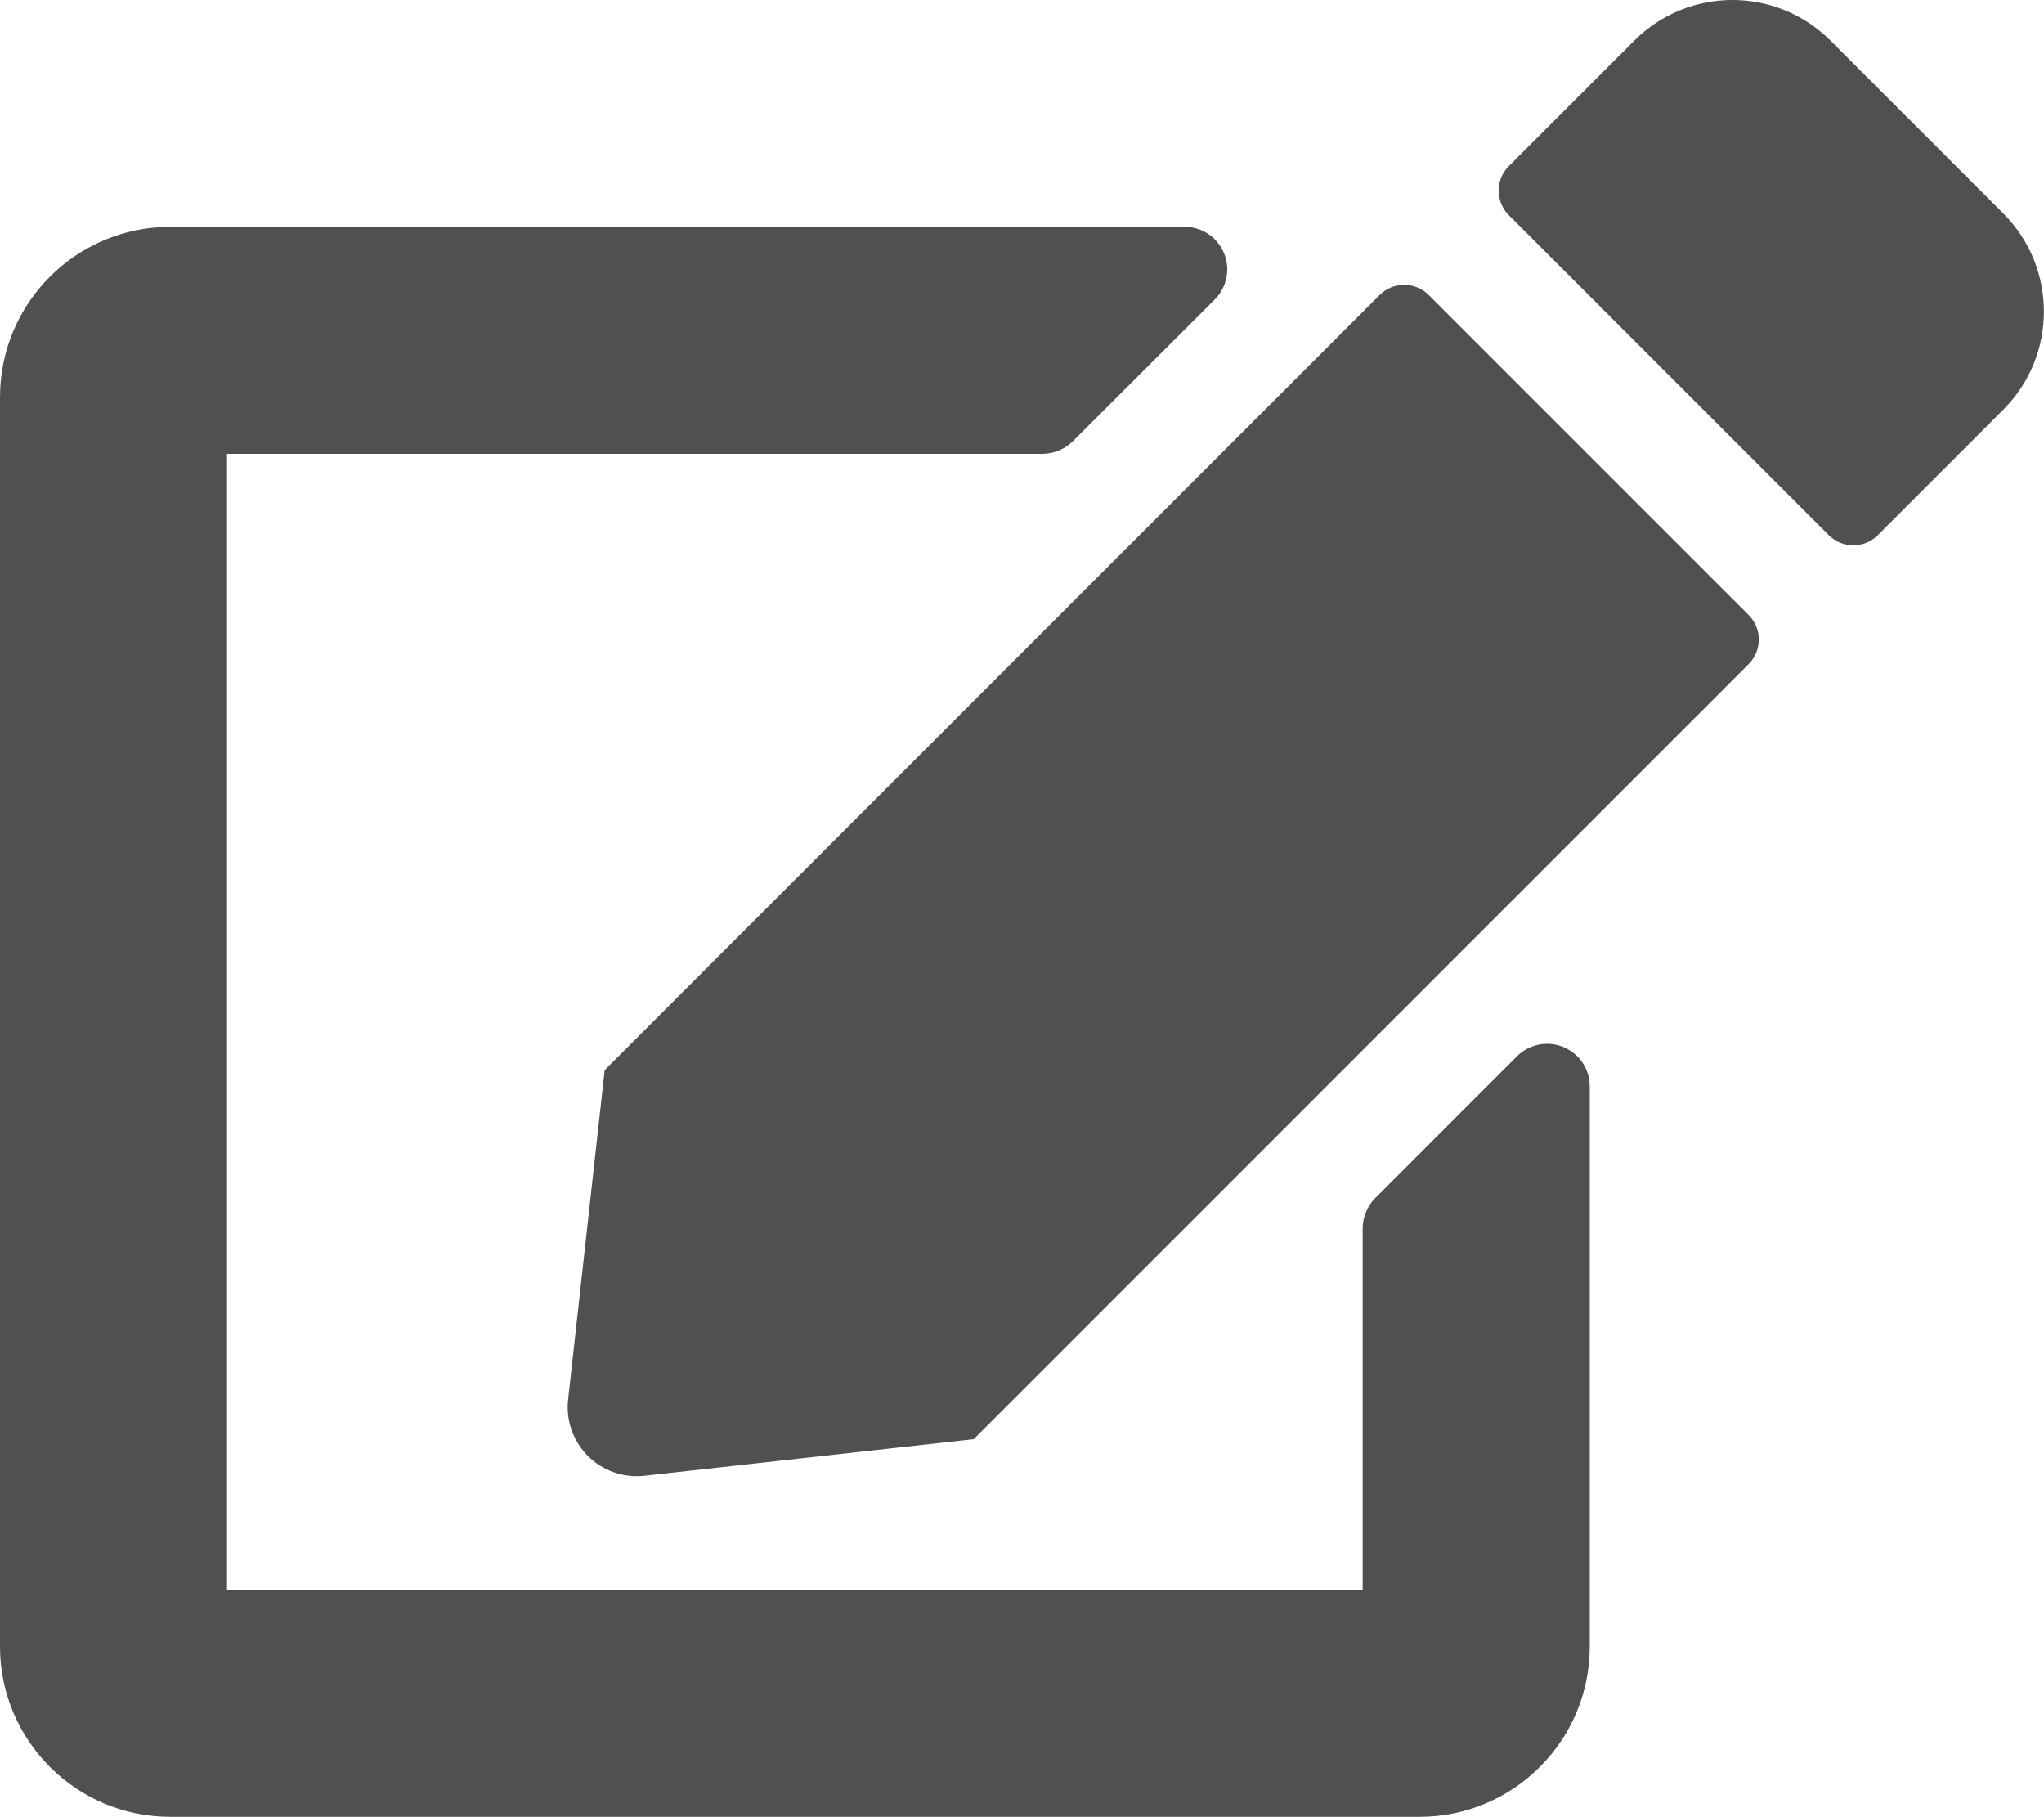
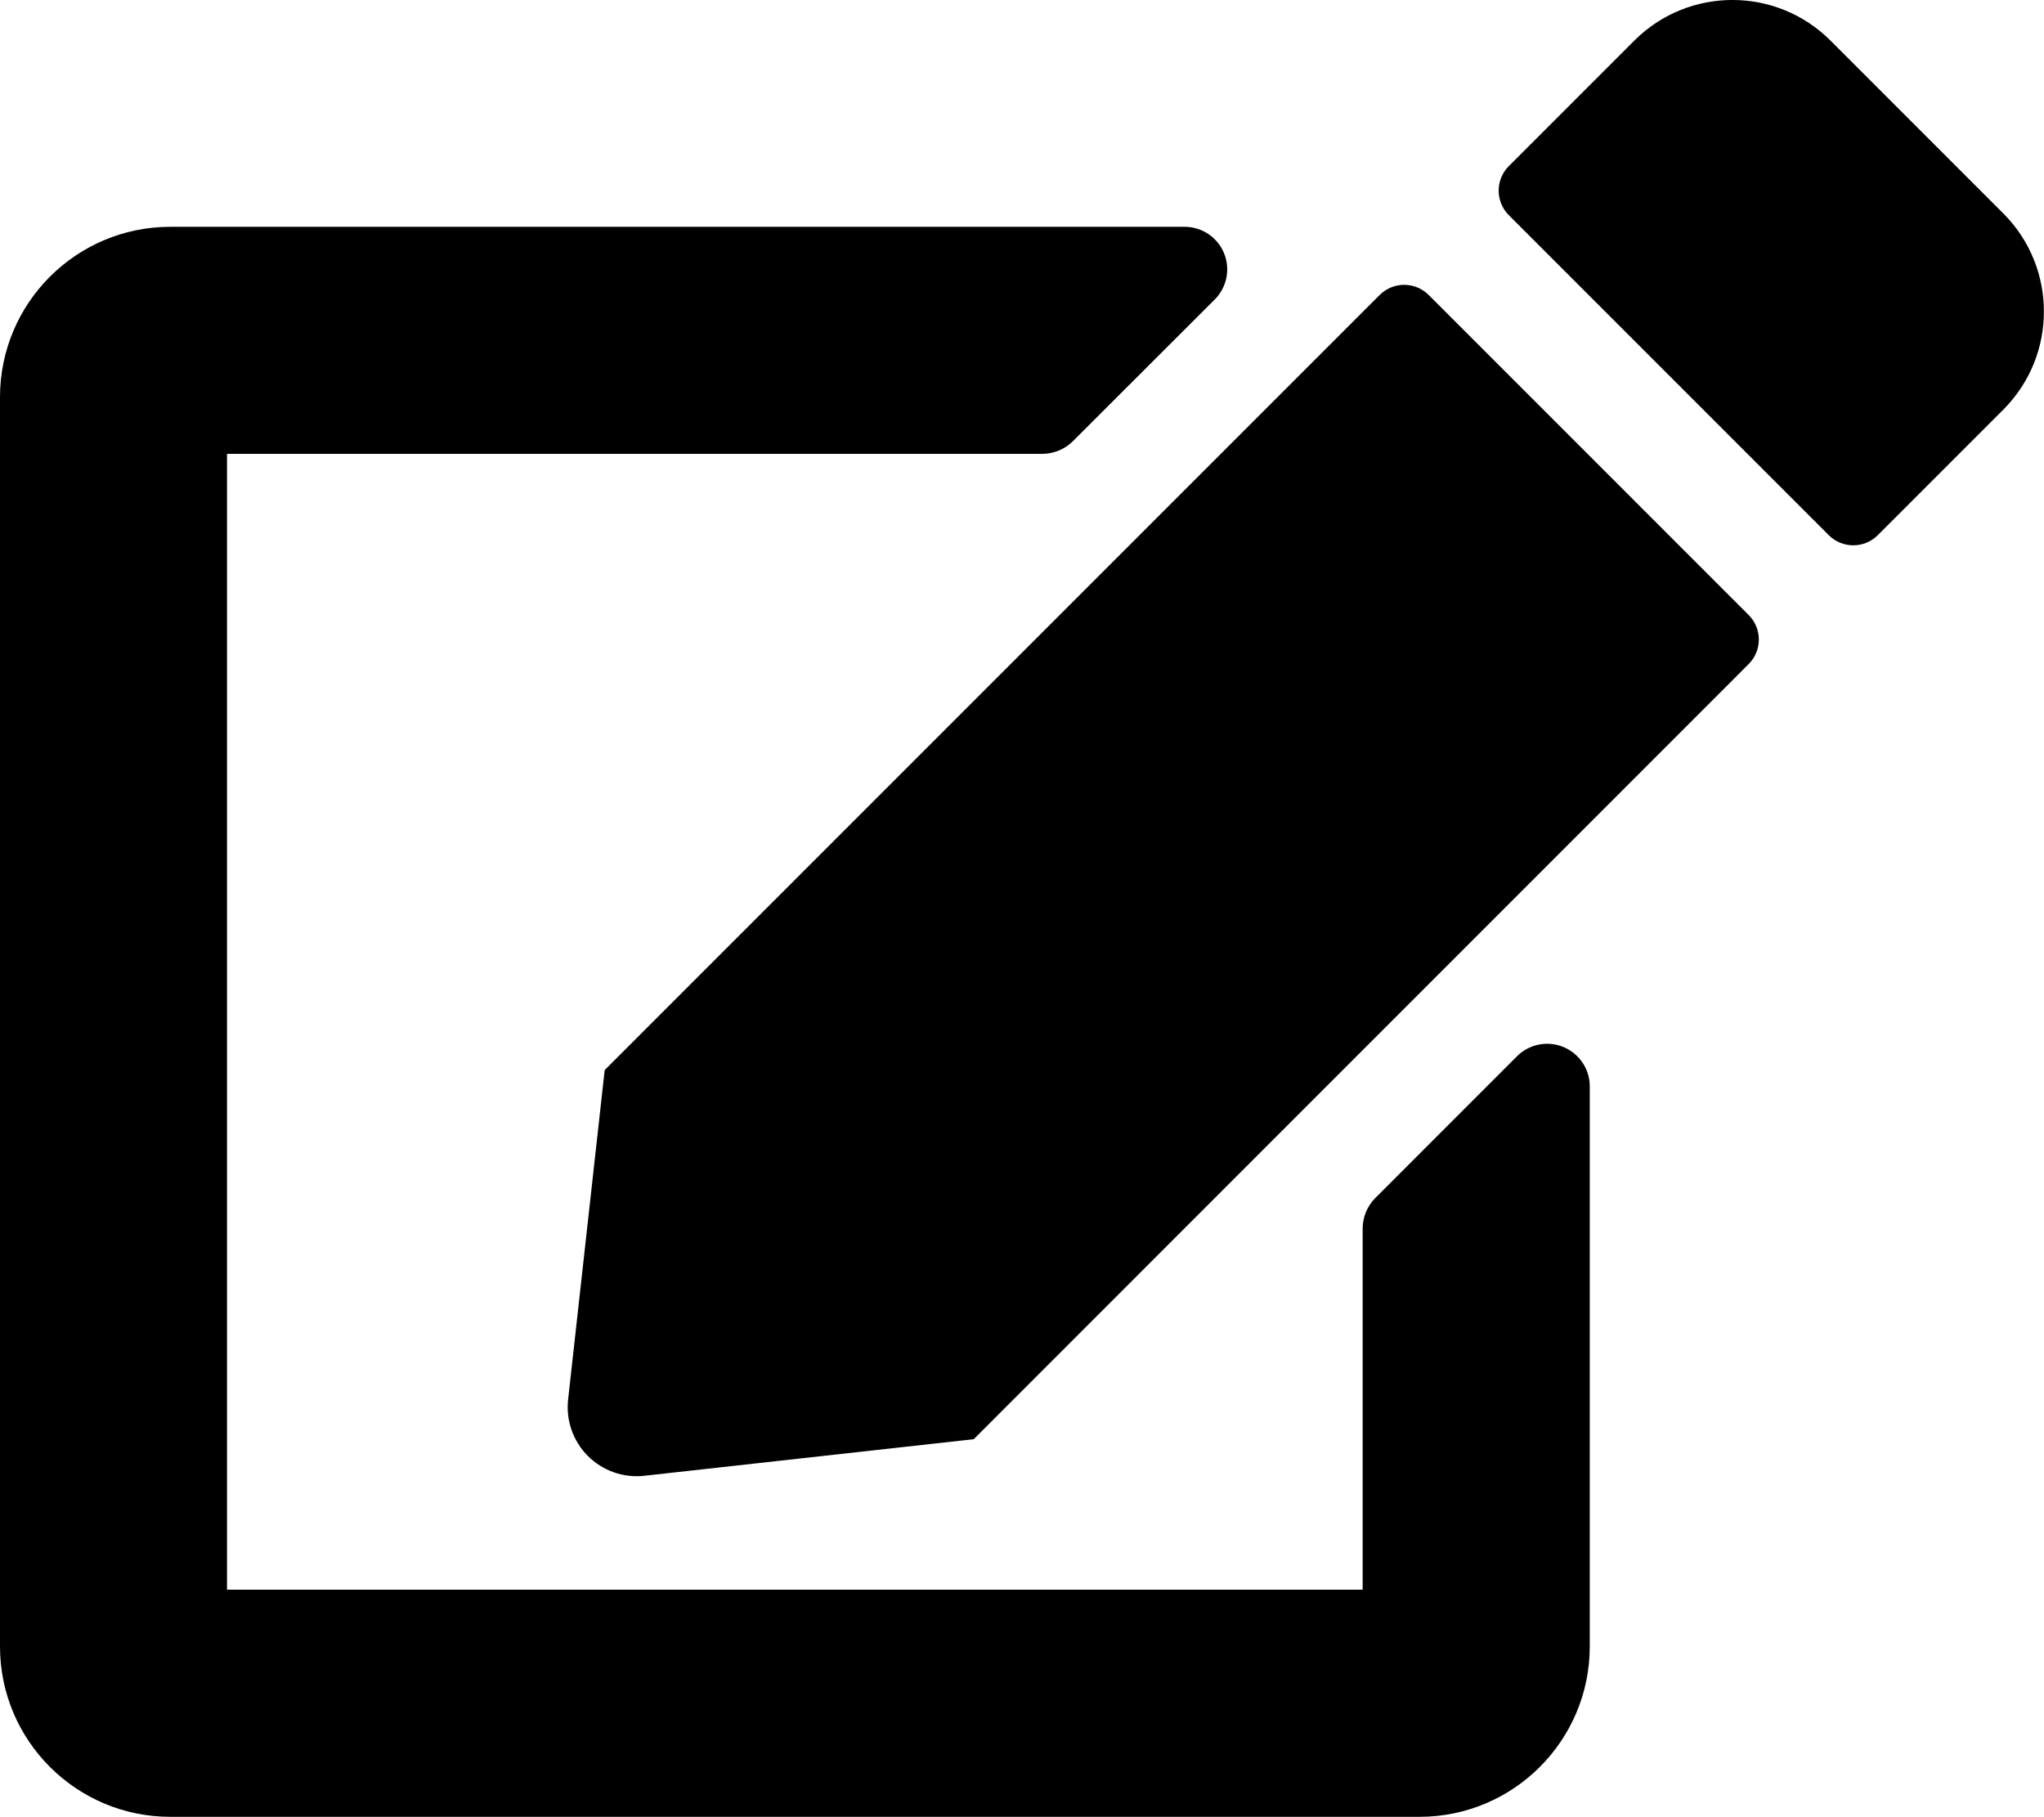
<svg xmlns="http://www.w3.org/2000/svg" viewBox="0 0 58.526 52.013">
-   <path id="Icon_awesome-edit" data-name="Icon awesome-edit" d="M40.907,8.451l9.165,9.165a.993.993,0,0,1,0,1.4L27.881,41.209l-9.429,1.047a1.976,1.976,0,0,1-2.185-2.185l1.047-9.429L39.505,8.451A.993.993,0,0,1,40.907,8.451Zm16.46-2.327L52.409,1.165a3.974,3.974,0,0,0-5.609,0l-3.6,3.6a.993.993,0,0,0,0,1.4l9.165,9.165a.993.993,0,0,0,1.4,0l3.6-3.6a3.974,3.974,0,0,0,0-5.609Zm-18.35,29.05V45.517H6.5V13h23.35a1.249,1.249,0,0,0,.864-.356L34.78,8.583A1.219,1.219,0,0,0,33.917,6.5H4.877A4.878,4.878,0,0,0,0,11.377V47.143A4.878,4.878,0,0,0,4.877,52.02H40.643a4.878,4.878,0,0,0,4.877-4.877V31.109a1.221,1.221,0,0,0-2.083-.864L39.373,34.31A1.249,1.249,0,0,0,39.017,35.174Z" transform="translate(0 -0.007)" fill="#505050" />
+   <path id="Icon_awesome-edit" data-name="Icon awesome-edit" d="M40.907,8.451l9.165,9.165a.993.993,0,0,1,0,1.4L27.881,41.209l-9.429,1.047a1.976,1.976,0,0,1-2.185-2.185l1.047-9.429L39.505,8.451A.993.993,0,0,1,40.907,8.451Zm16.46-2.327L52.409,1.165a3.974,3.974,0,0,0-5.609,0l-3.6,3.6a.993.993,0,0,0,0,1.4l9.165,9.165a.993.993,0,0,0,1.4,0l3.6-3.6a3.974,3.974,0,0,0,0-5.609Zm-18.35,29.05V45.517H6.5V13h23.35a1.249,1.249,0,0,0,.864-.356L34.78,8.583A1.219,1.219,0,0,0,33.917,6.5H4.877A4.878,4.878,0,0,0,0,11.377V47.143A4.878,4.878,0,0,0,4.877,52.02H40.643a4.878,4.878,0,0,0,4.877-4.877V31.109a1.221,1.221,0,0,0-2.083-.864L39.373,34.31A1.249,1.249,0,0,0,39.017,35.174Z" transform="translate(0 -0.007)" />
</svg>
